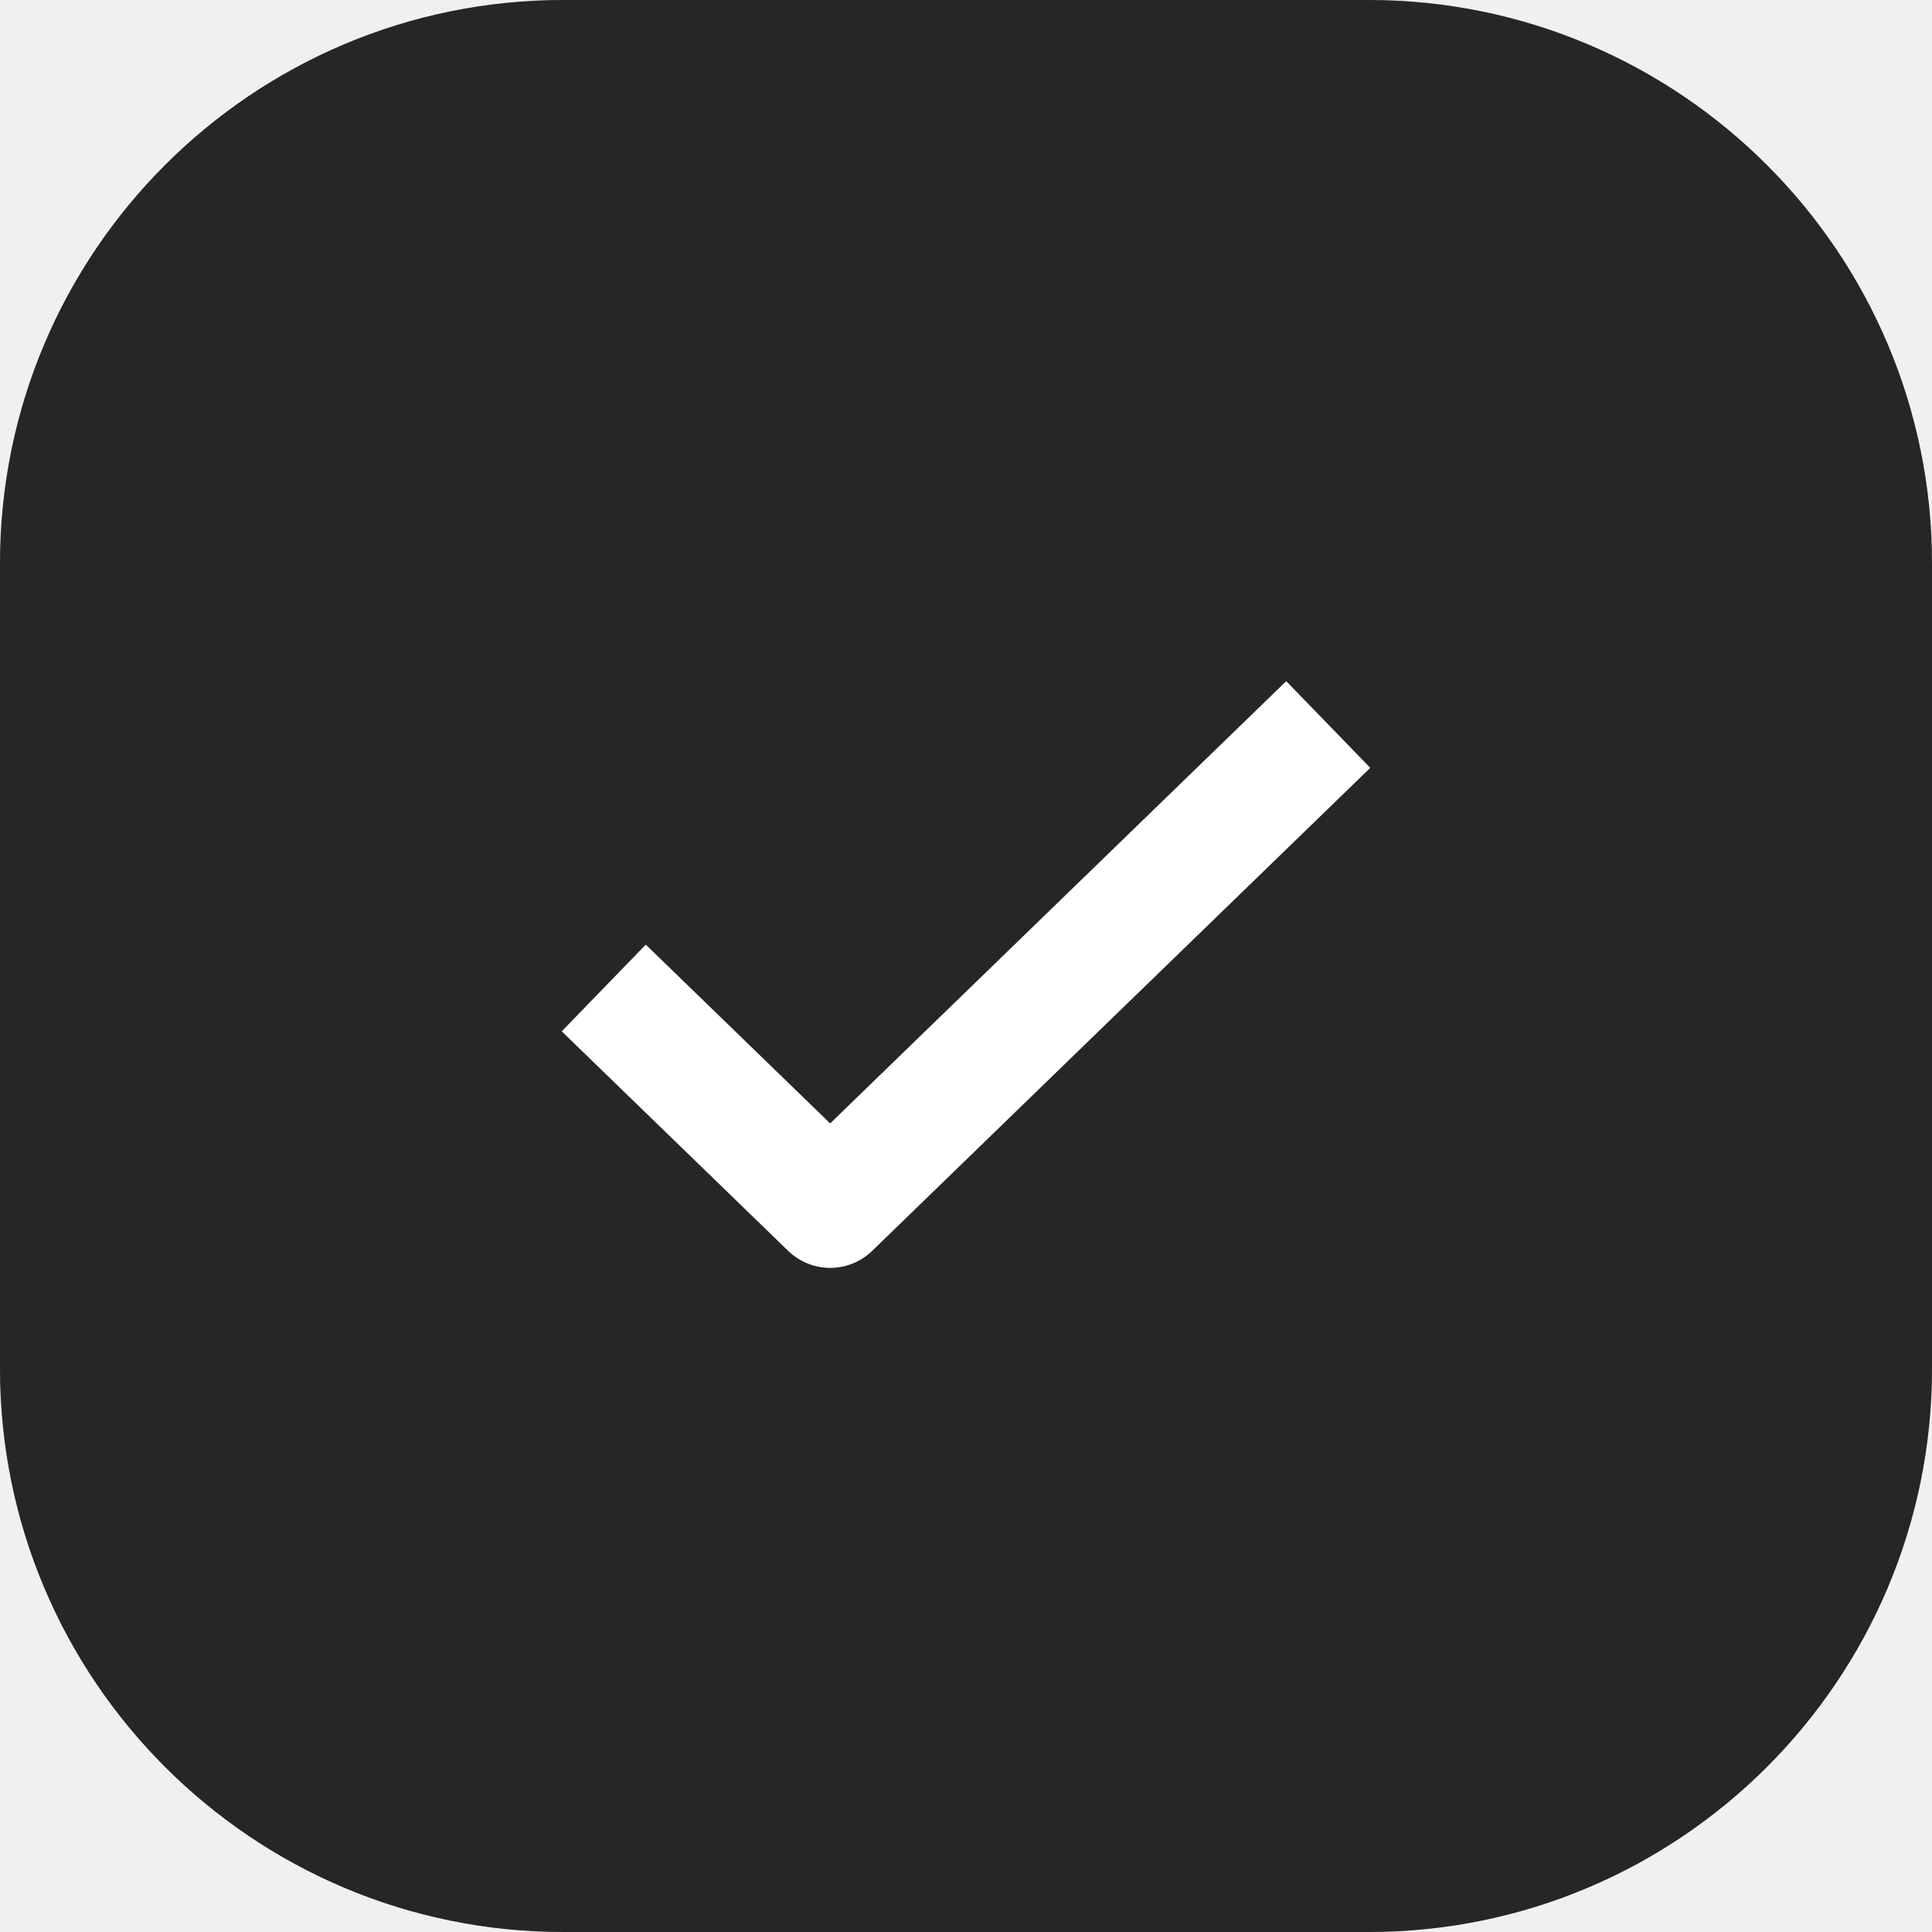
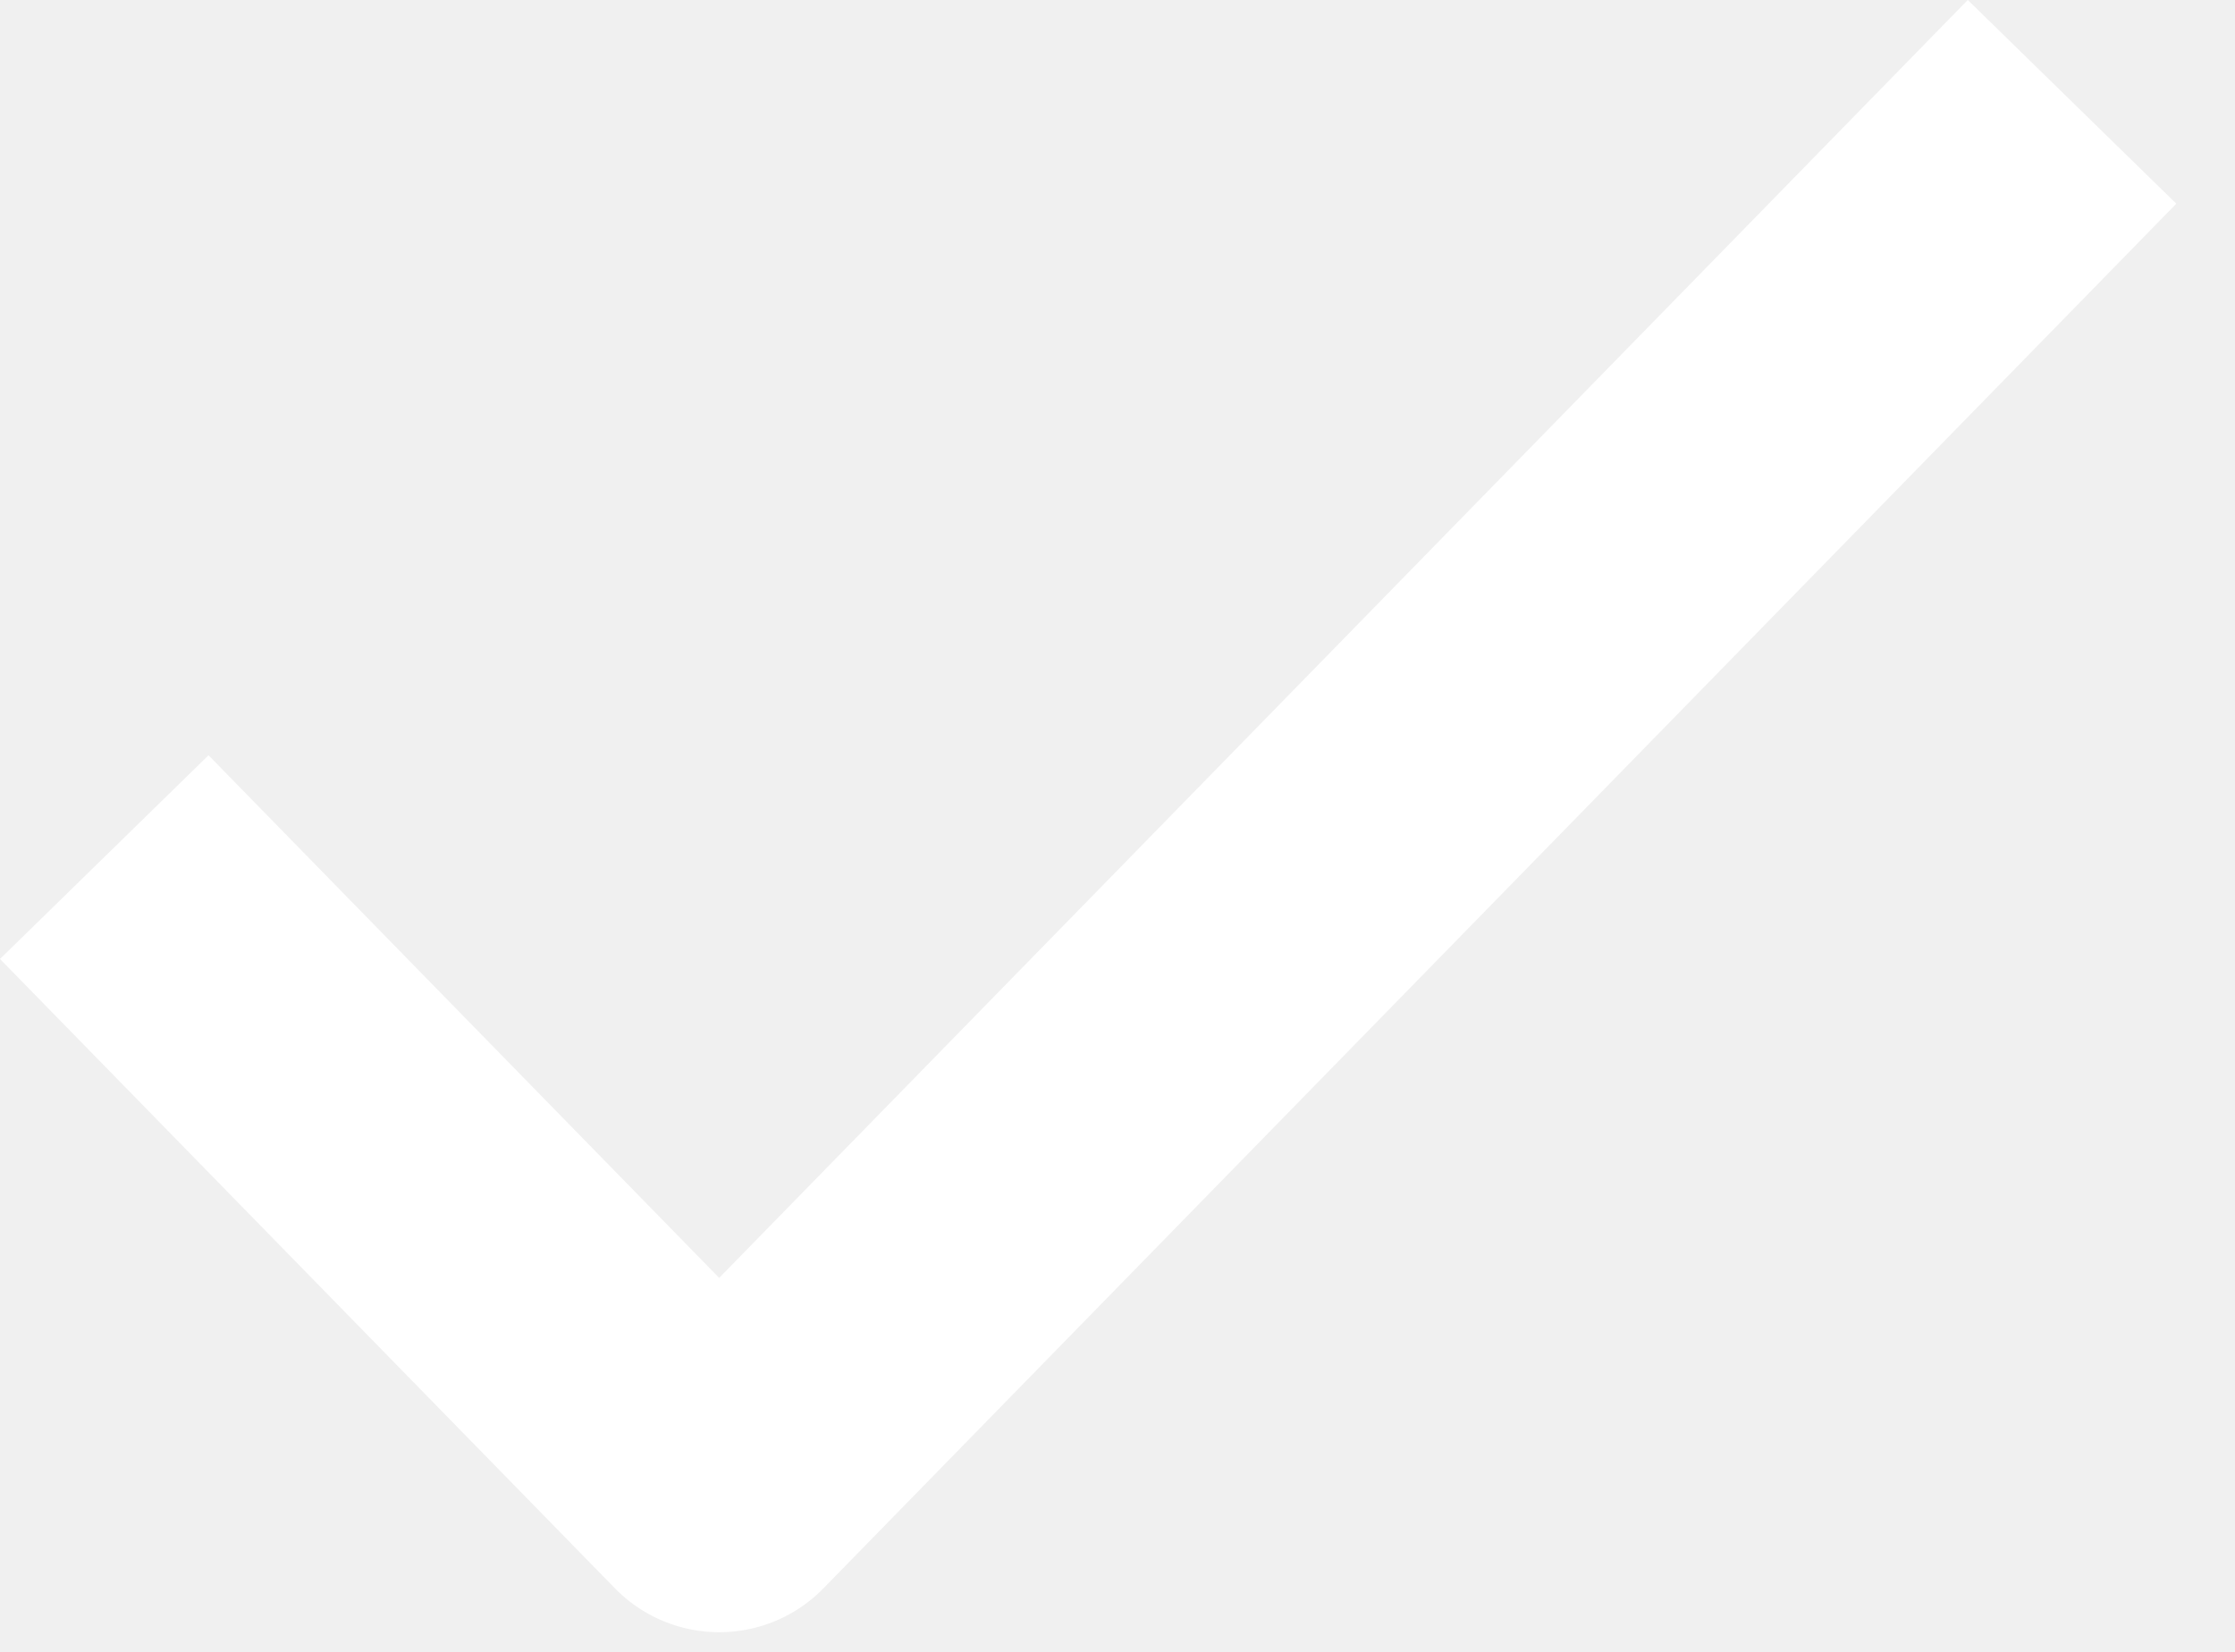
- <svg xmlns="http://www.w3.org/2000/svg" width="48" height="48" viewBox="0 0 48 48" fill="none">
-   <rect x="0.5" y="0.5" width="47" height="47" rx="13.5" fill="#262626" />
-   <rect x="0.5" y="0.5" width="47" height="47" rx="13.5" stroke="#262626" />
-   <rect x="1" y="1" width="46" height="46" rx="13" stroke="#262626" stroke-opacity="0.3" stroke-width="2" />
-   <path d="M33 18L20.625 30L15 24.546" stroke="white" stroke-width="3" stroke-linejoin="round" />
+ <svg xmlns="http://www.w3.org/2000/svg" width="23" height="17" viewBox="0 0 23 17" fill="none">
+   <path d="M21.323 1.048L7.401 15.298L1.073 8.821" stroke="white" stroke-width="3" stroke-linejoin="round" />
</svg>
